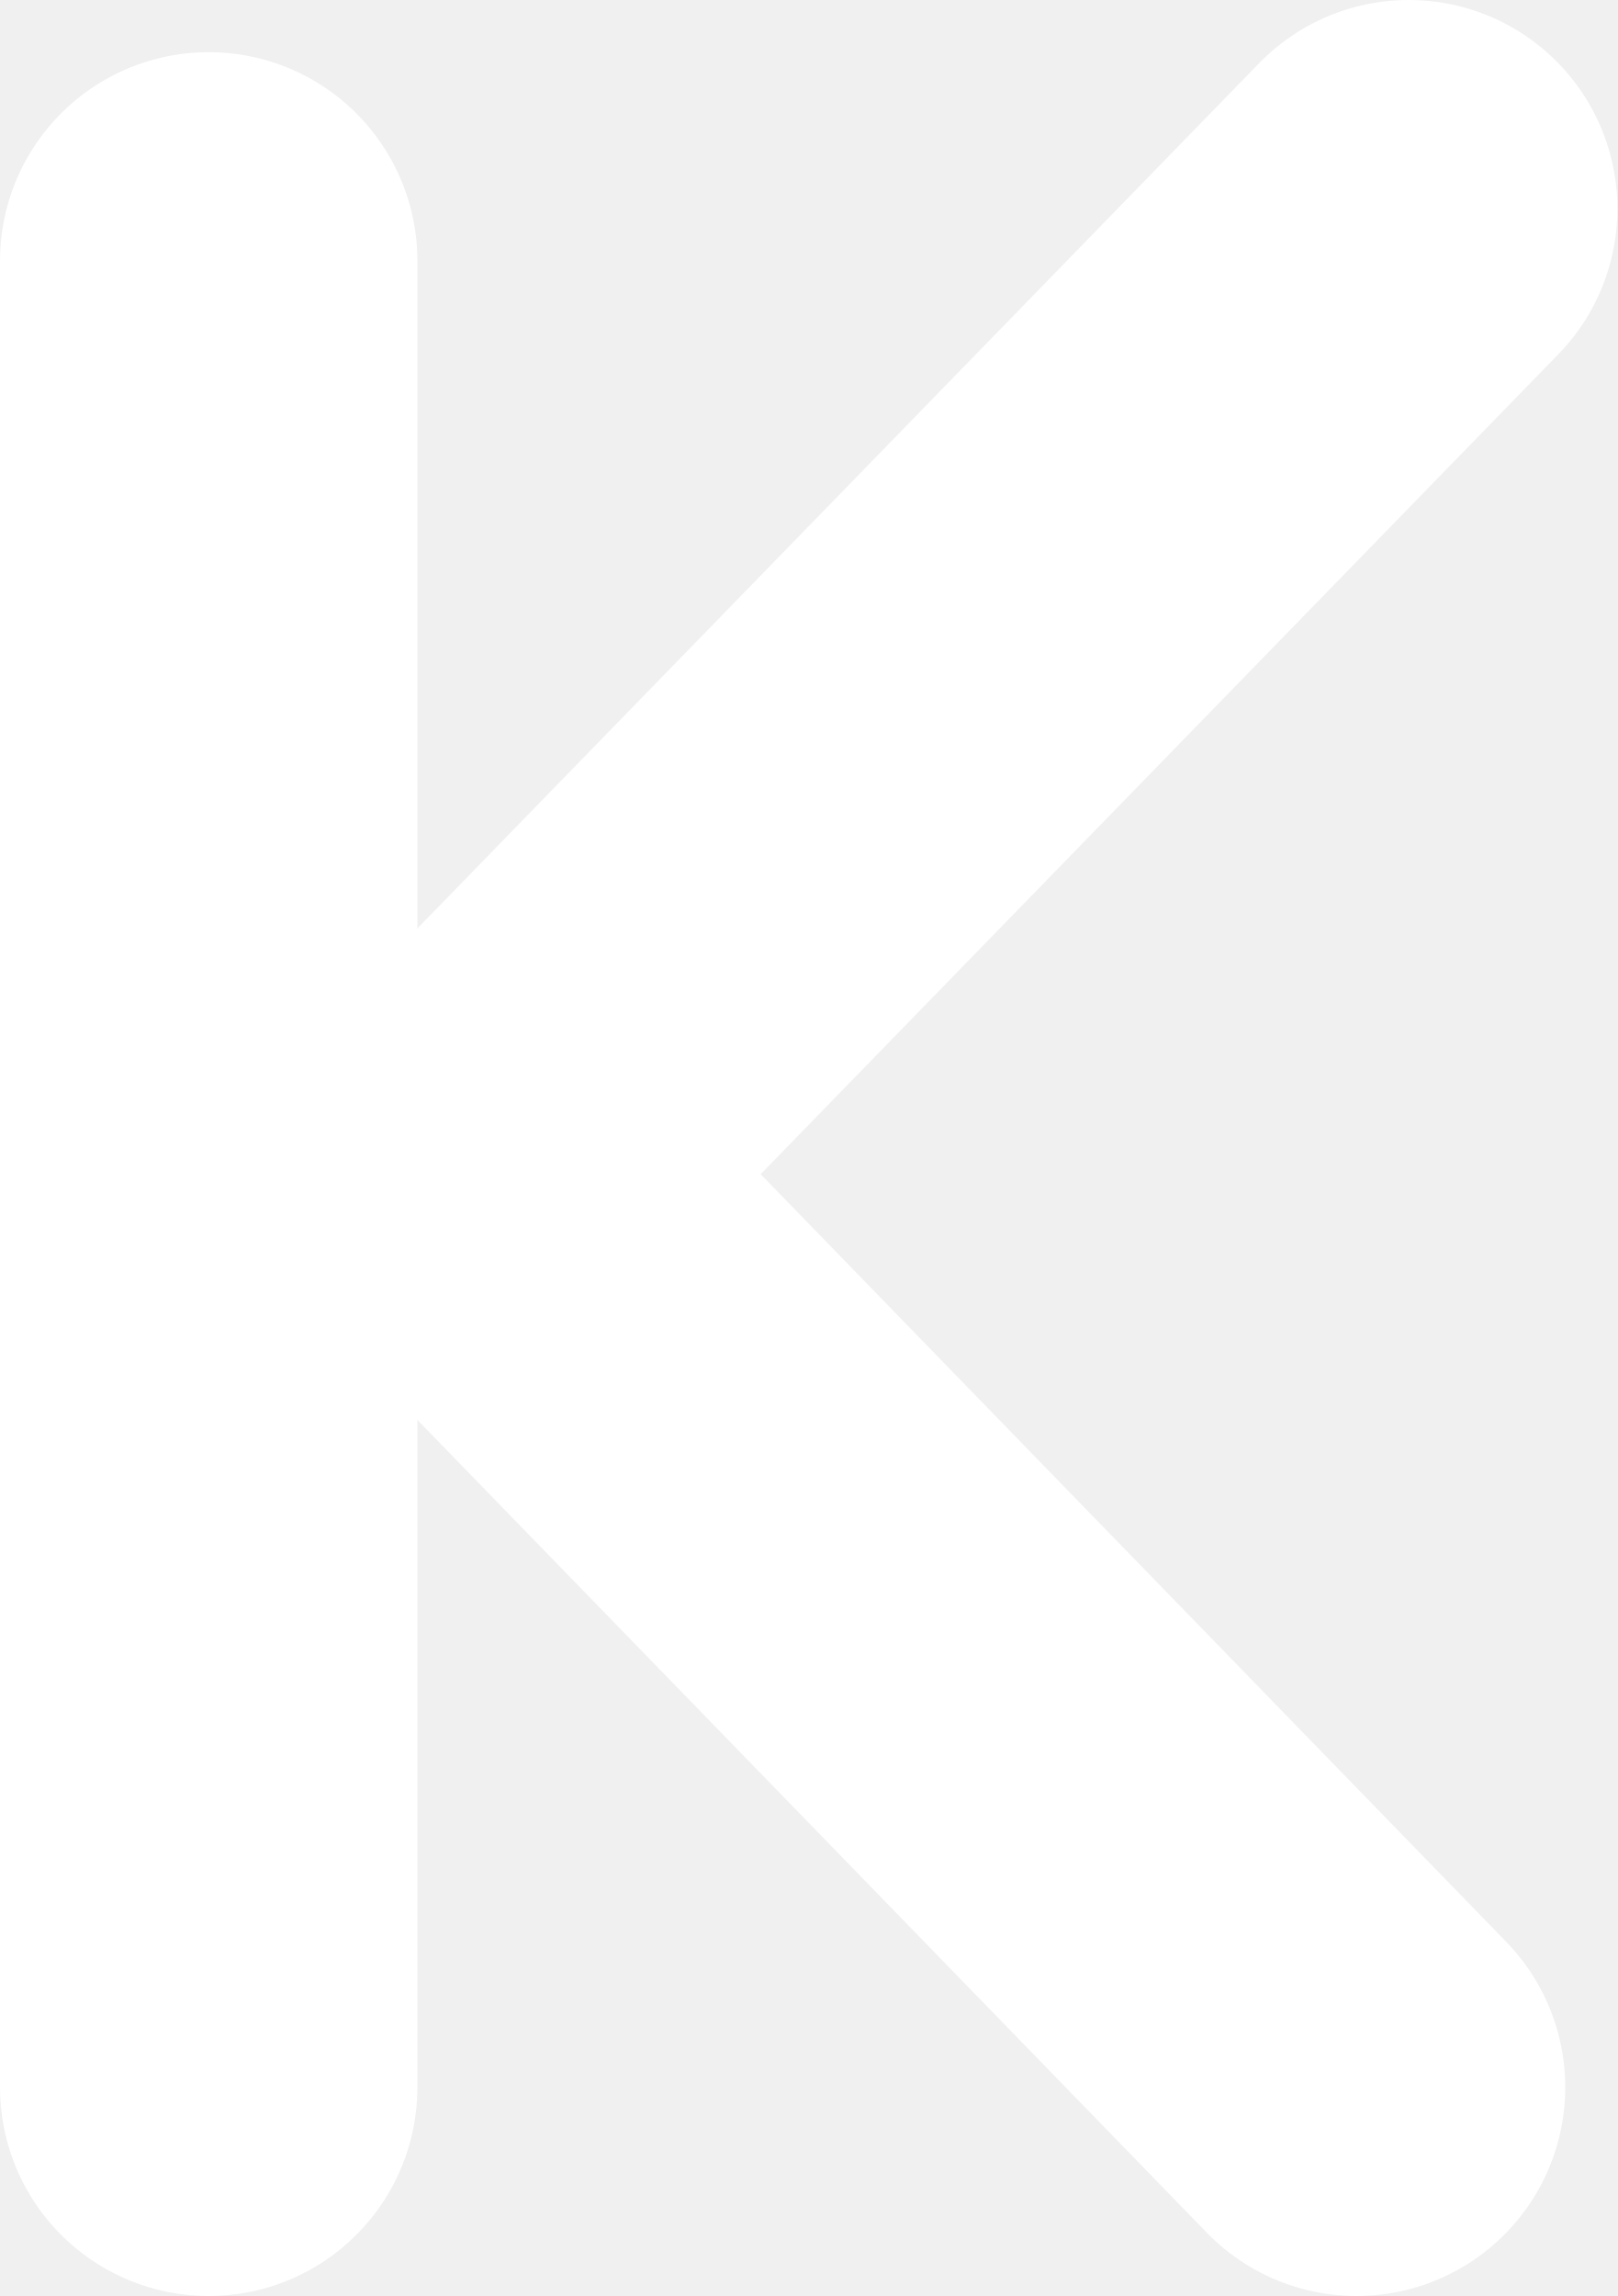
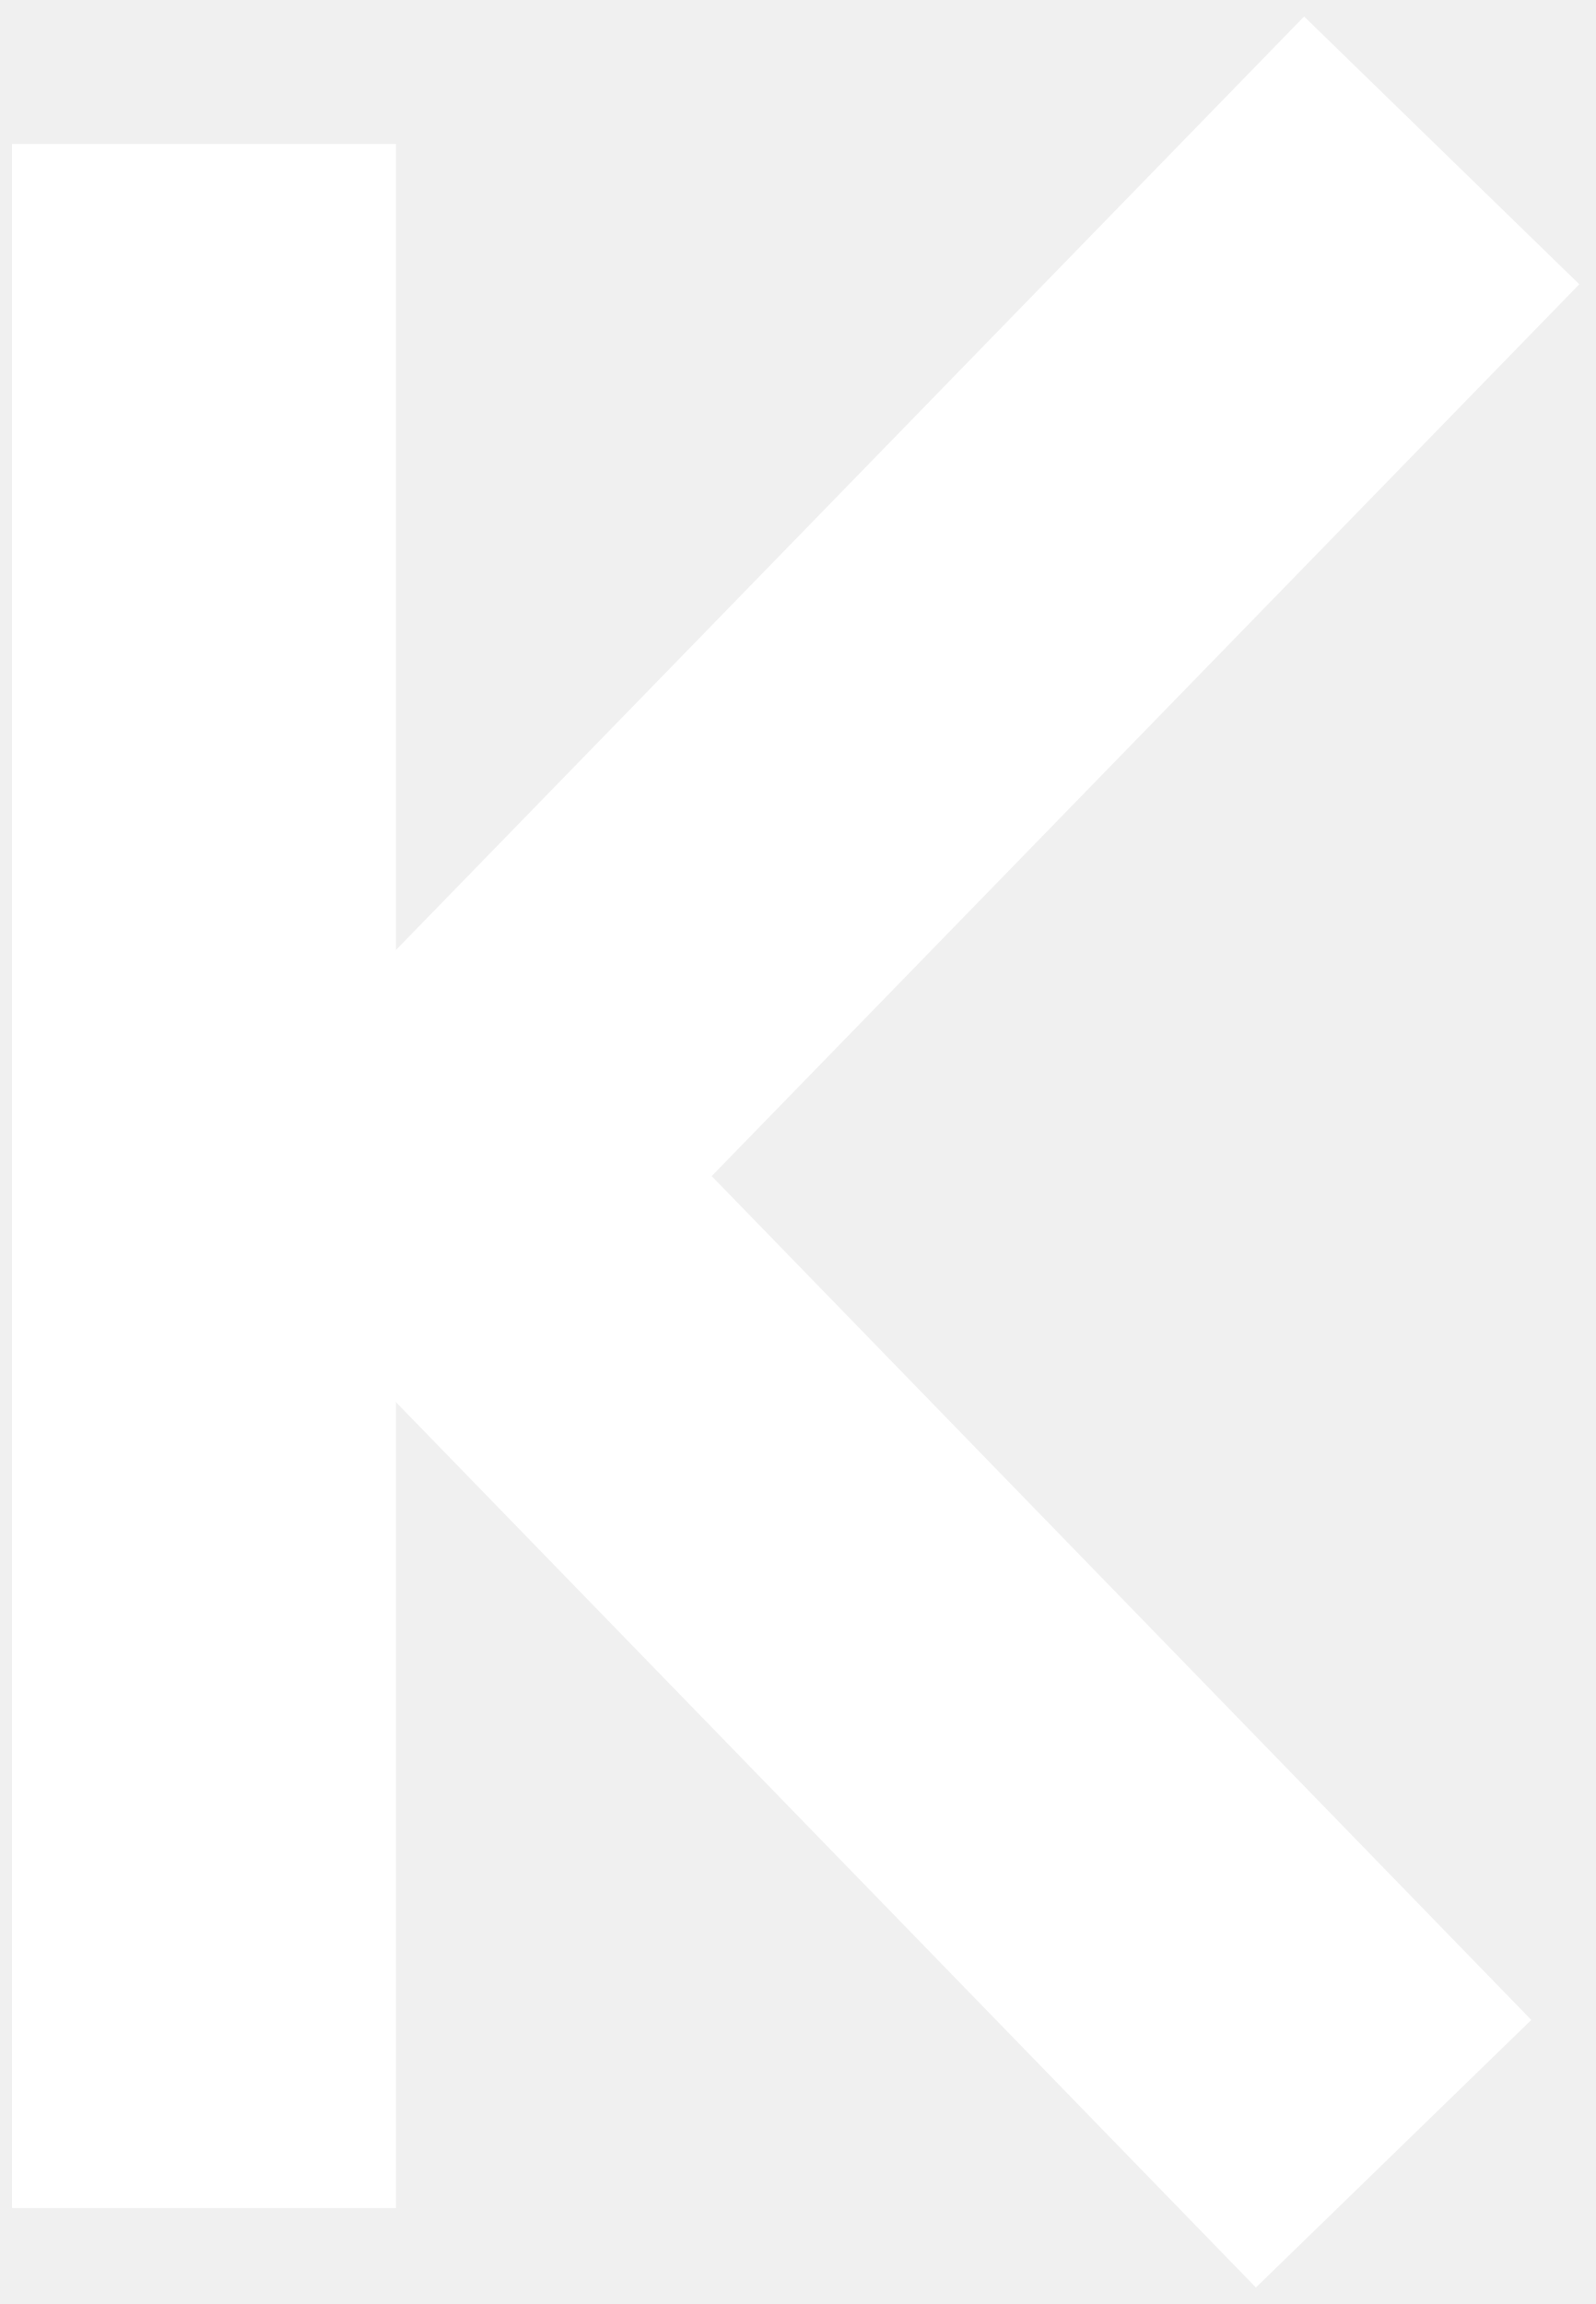
- <svg xmlns="http://www.w3.org/2000/svg" viewBox="136 80 248 352" width="248" height="352" role="img" aria-label="Kivo">
-   <g fill="none" stroke="#FFFFFF" stroke-width="64" stroke-linecap="round" stroke-linejoin="round">
+ <svg xmlns="http://www.w3.org/2000/svg" viewBox="134 64 266 384" width="266" height="384" role="img" aria-label="Kivo">
+   <g fill="none" stroke="#FFFFFF" stroke-width="64" stroke-linecap="square" stroke-linejoin="miter" stroke-miterlimit="2">
    <path d="M168 120 V400" />
    <path d="M352 112 L208 260 L344 400" />
  </g>
</svg>
